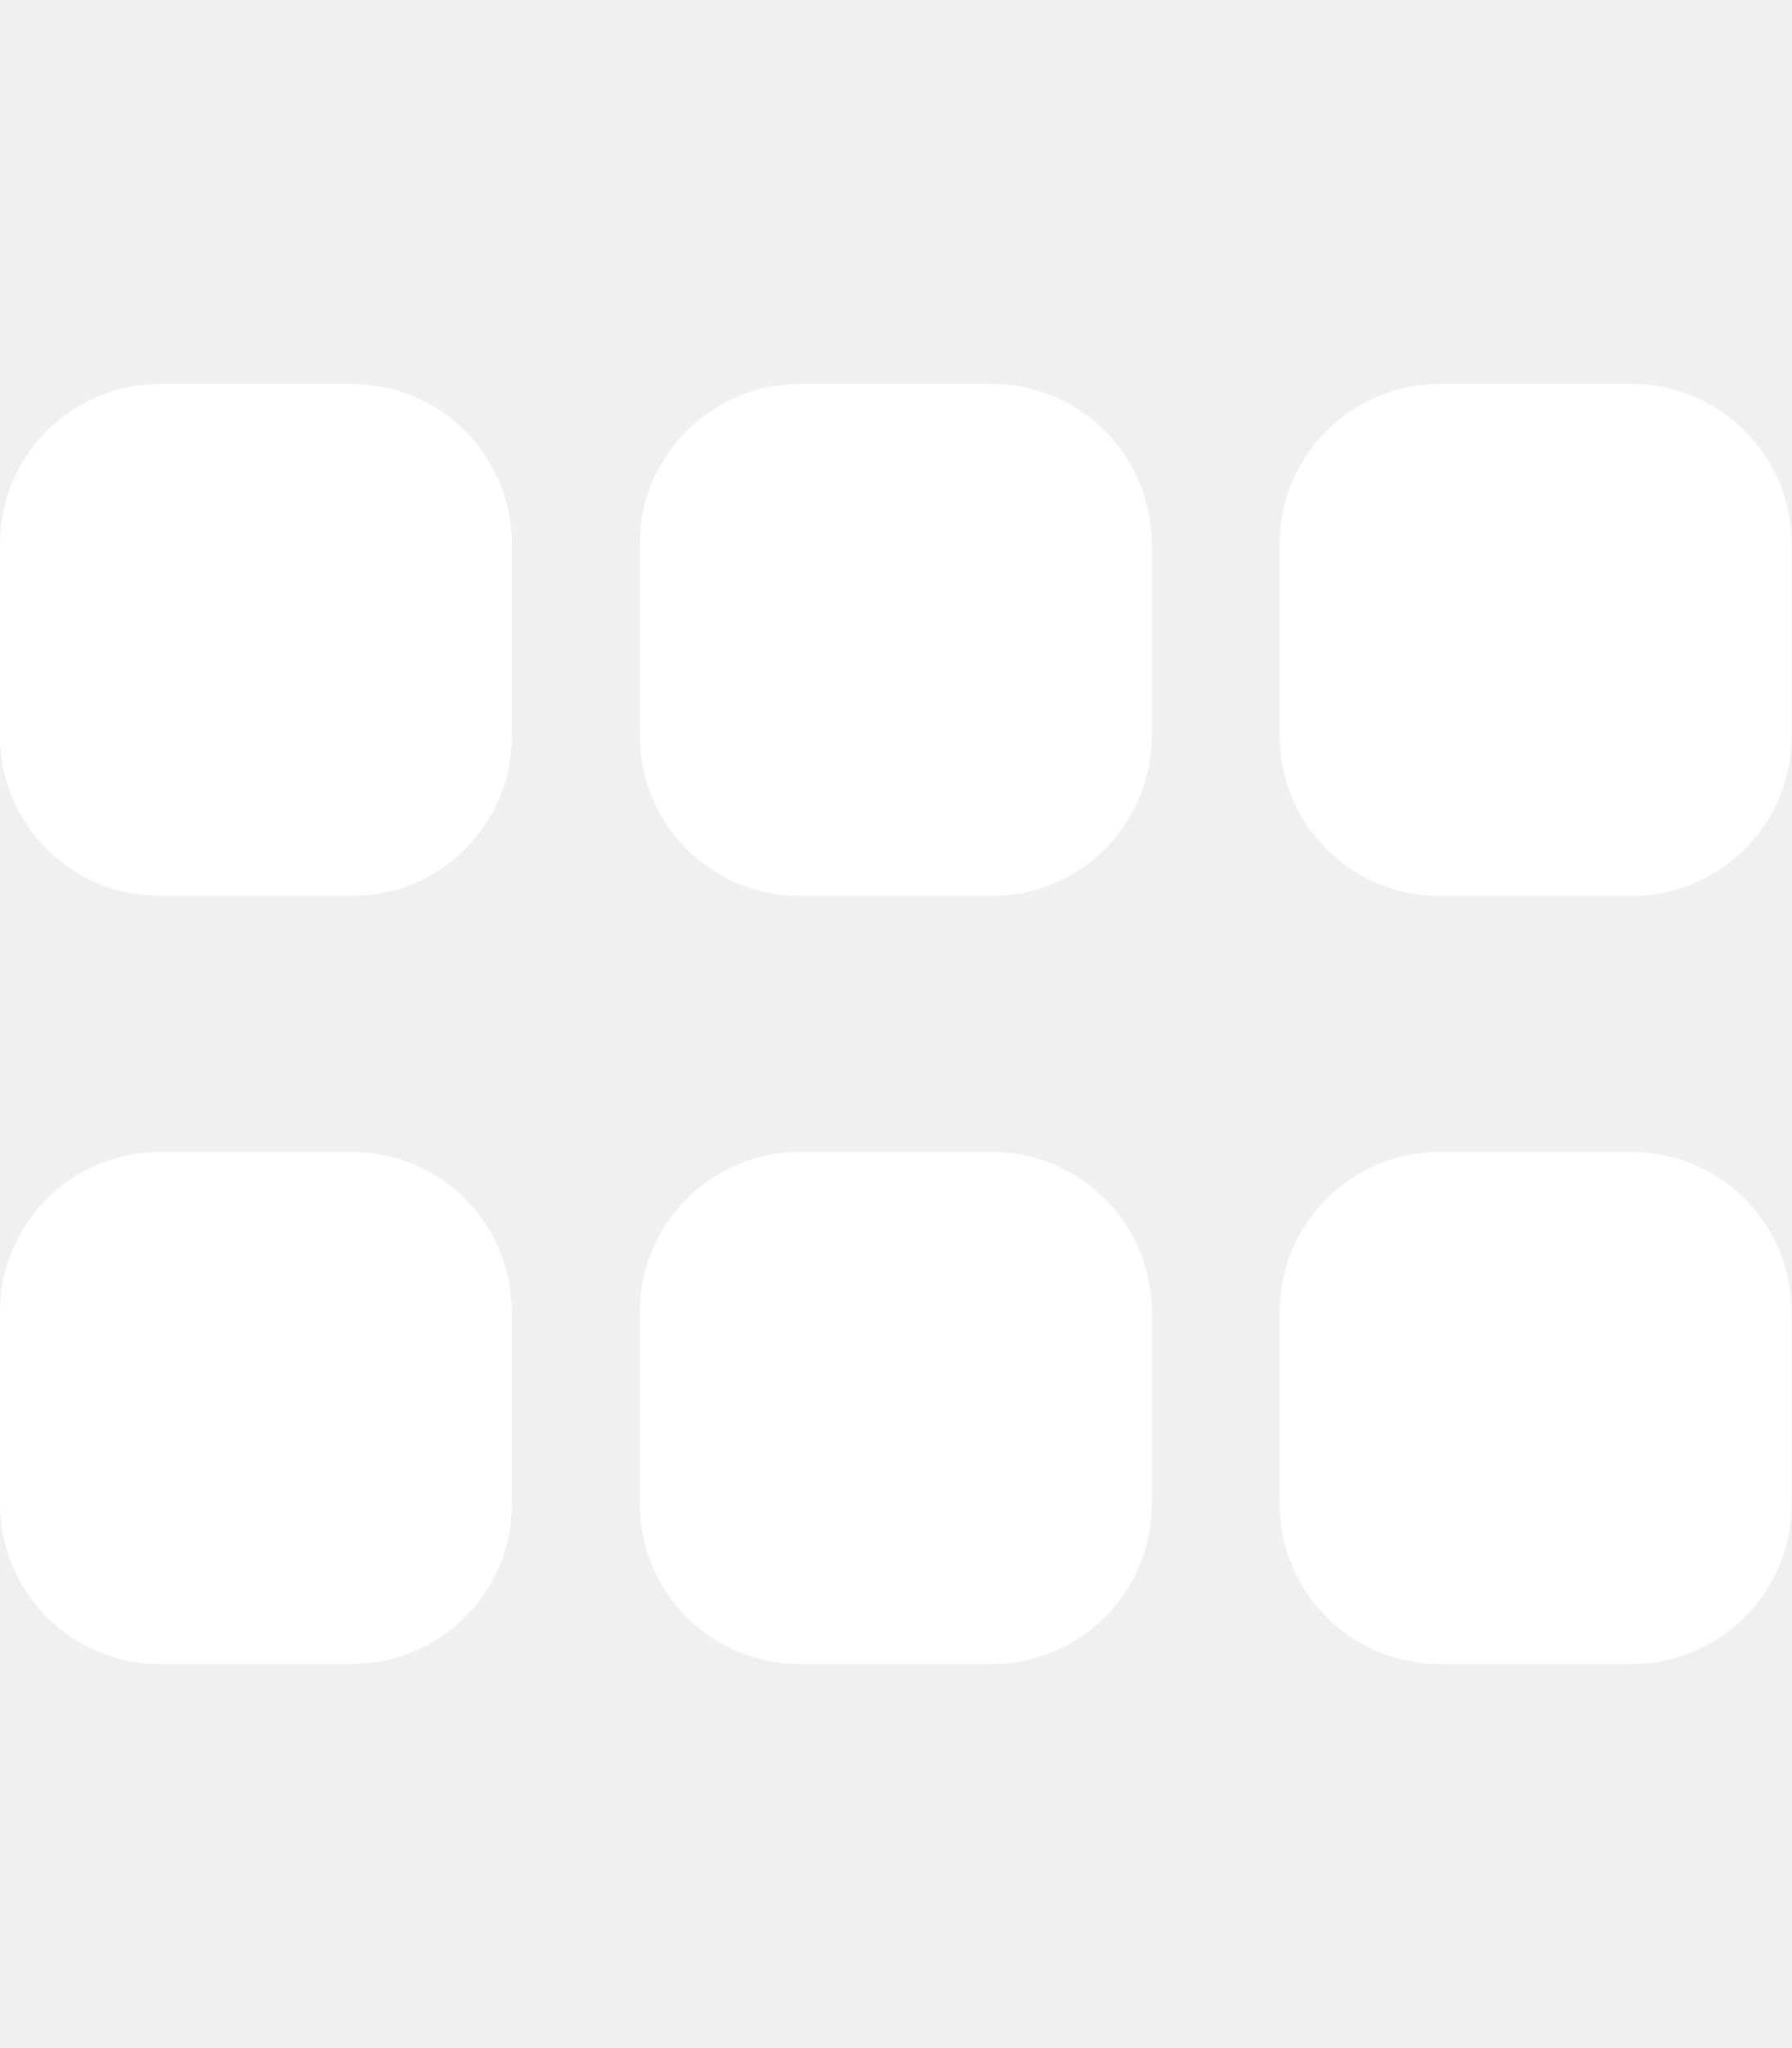
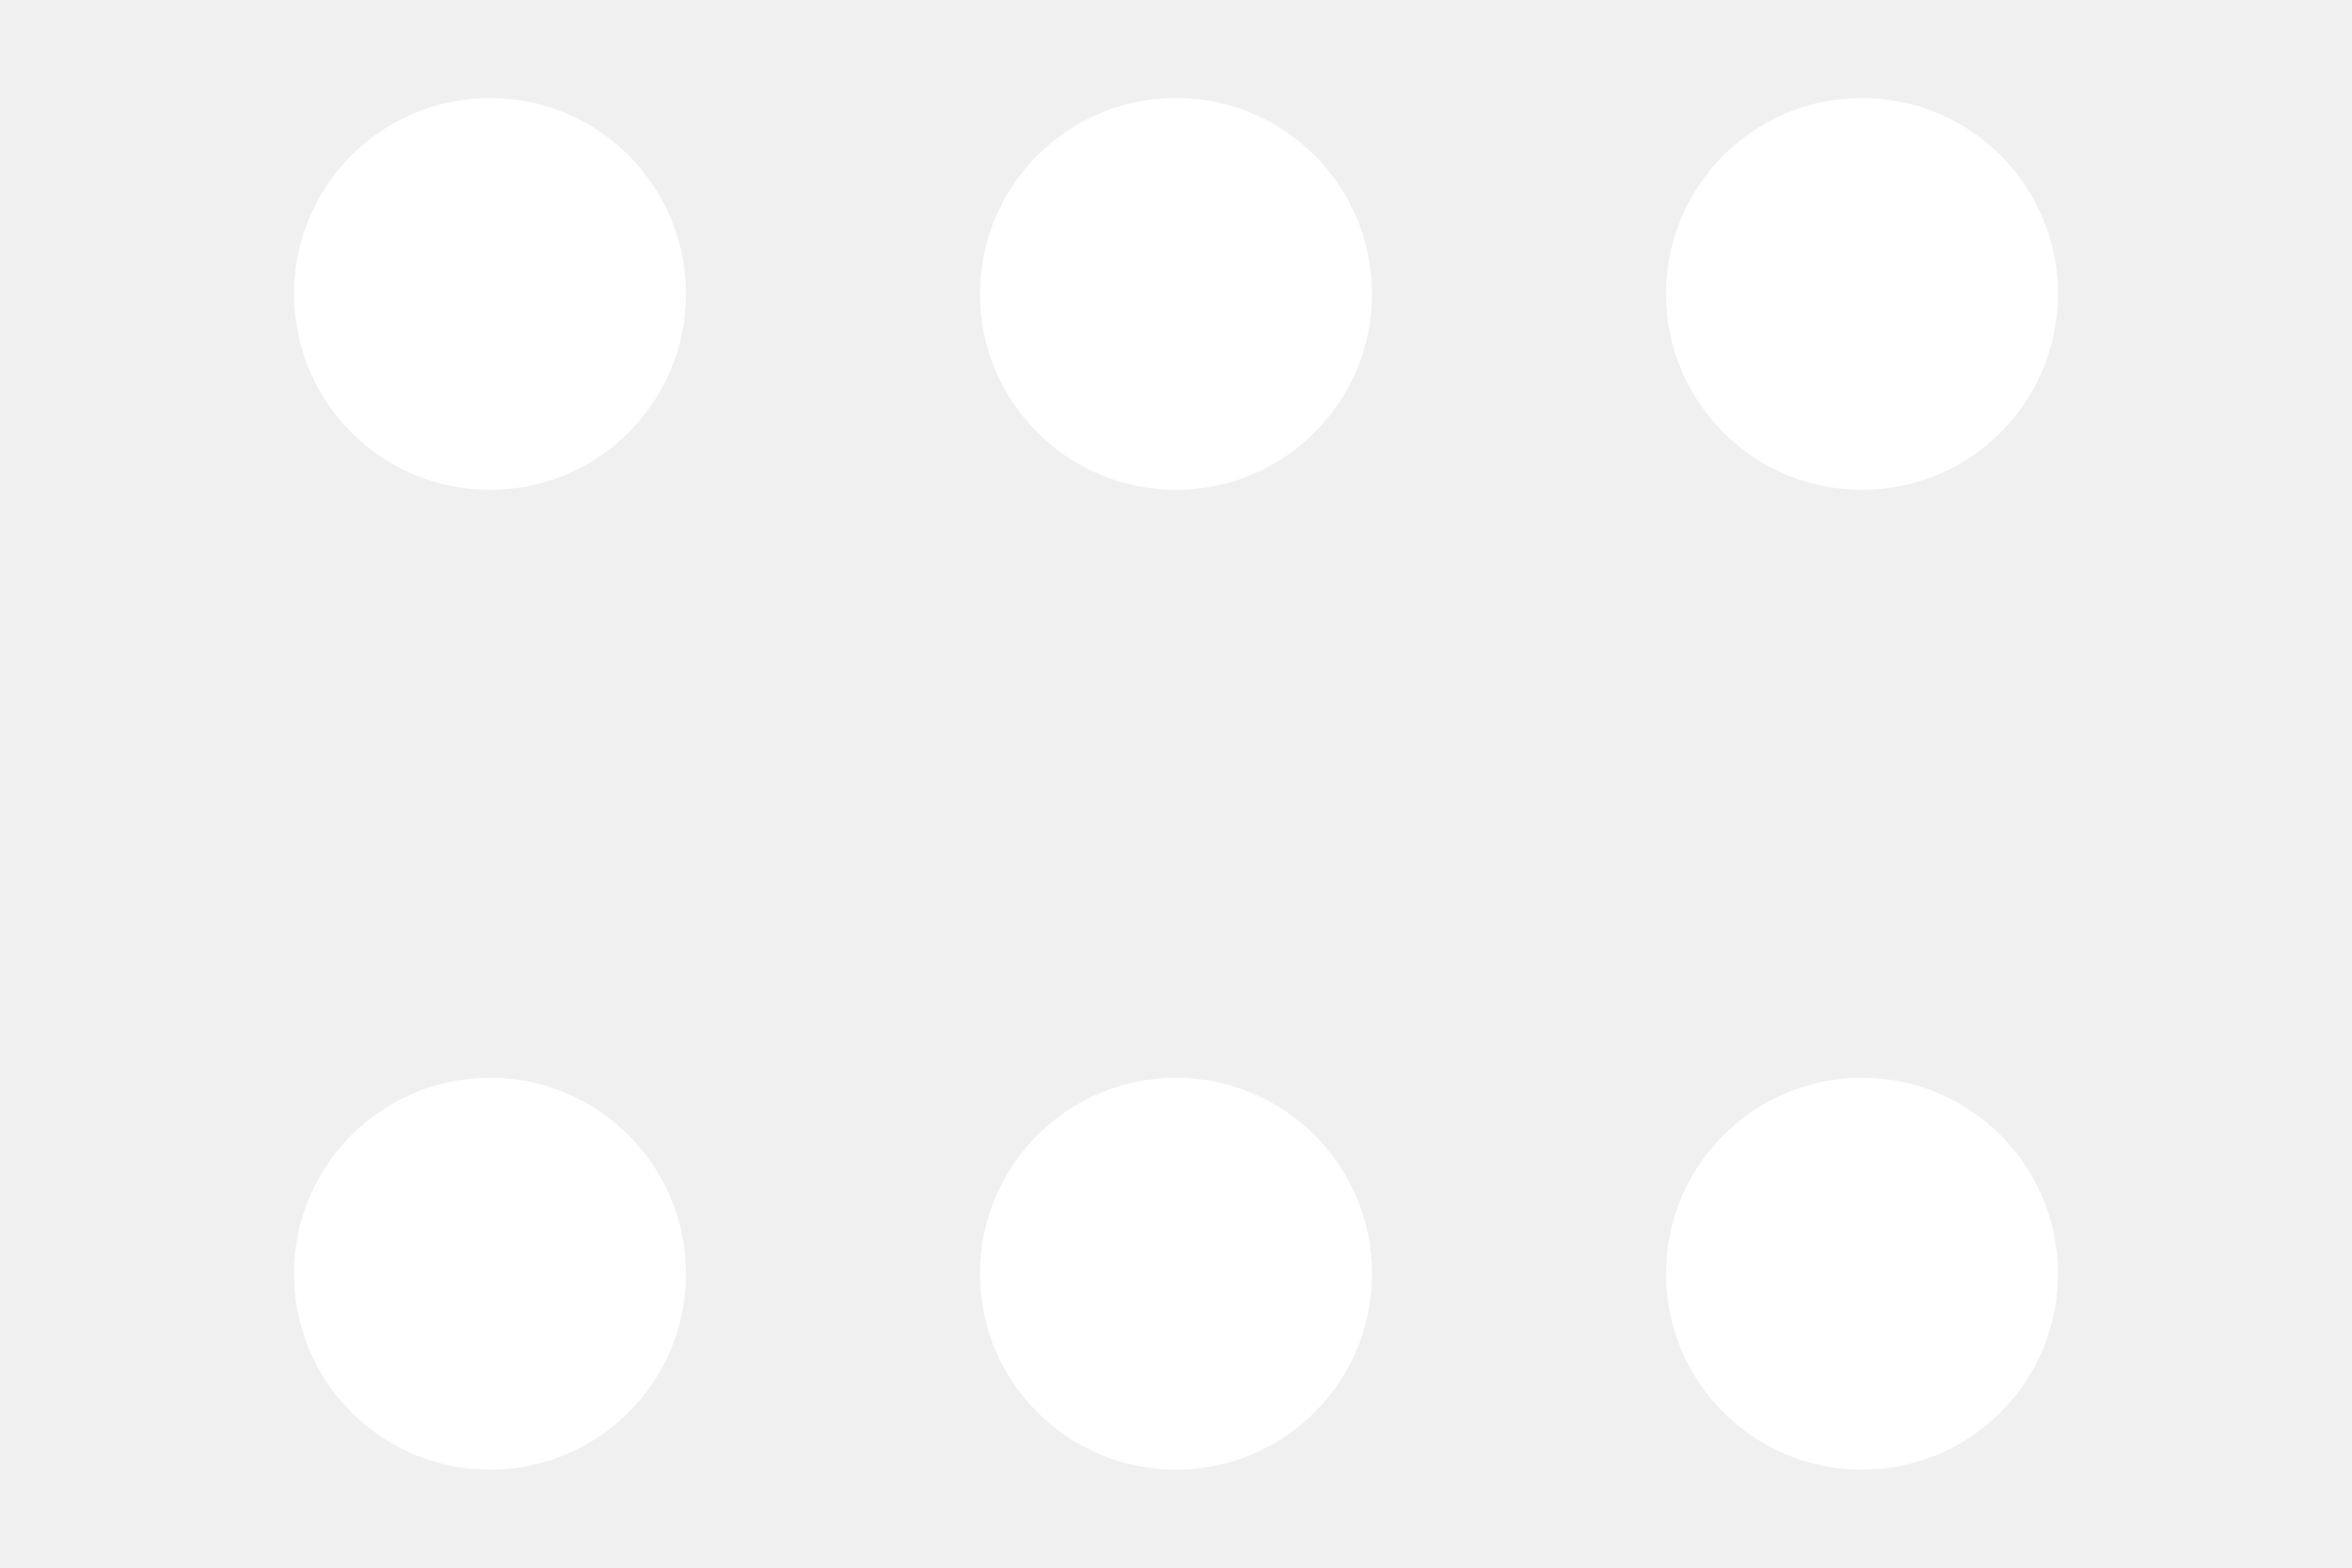
- <svg xmlns="http://www.w3.org/2000/svg" viewBox="0 0 448 512">
-   <path fill="white" d="M128 136c0-22.1-17.9-40-40-40L40 96C17.9 96 0 113.9 0 136l0 48c0 22.1 17.9 40 40 40l48 0c22.1 0 40-17.9 40-40l0-48zm0 192c0-22.1-17.9-40-40-40l-48 0c-22.1 0-40 17.9-40 40l0 48c0 22.1 17.9 40 40 40l48 0c22.1 0 40-17.9 40-40l0-48zm32-192l0 48c0 22.1 17.9 40 40 40l48 0c22.1 0 40-17.9 40-40l0-48c0-22.1-17.9-40-40-40l-48 0c-22.1 0-40 17.9-40 40zM288 328c0-22.1-17.9-40-40-40l-48 0c-22.1 0-40 17.9-40 40l0 48c0 22.1 17.9 40 40 40l48 0c22.1 0 40-17.9 40-40l0-48zm32-192l0 48c0 22.1 17.9 40 40 40l48 0c22.1 0 40-17.9 40-40l0-48c0-22.1-17.9-40-40-40l-48 0c-22.1 0-40 17.9-40 40zM448 328c0-22.1-17.9-40-40-40l-48 0c-22.1 0-40 17.9-40 40l0 48c0 22.1 17.9 40 40 40l48 0c22.1 0 40-17.9 40-40l0-48z" />
+ <svg xmlns="http://www.w3.org/2000/svg" viewBox="0 0 120 80">
+   <circle cx="25" cy="15" r="10" fill="white" />
+   <circle cx="60" cy="15" r="10" fill="white" />
+   <circle cx="95" cy="15" r="10" fill="white" />
+   <circle cx="25" cy="65" r="10" fill="white" />
+   <circle cx="60" cy="65" r="10" fill="white" />
+   <circle cx="95" cy="65" r="10" fill="white" />
</svg>
